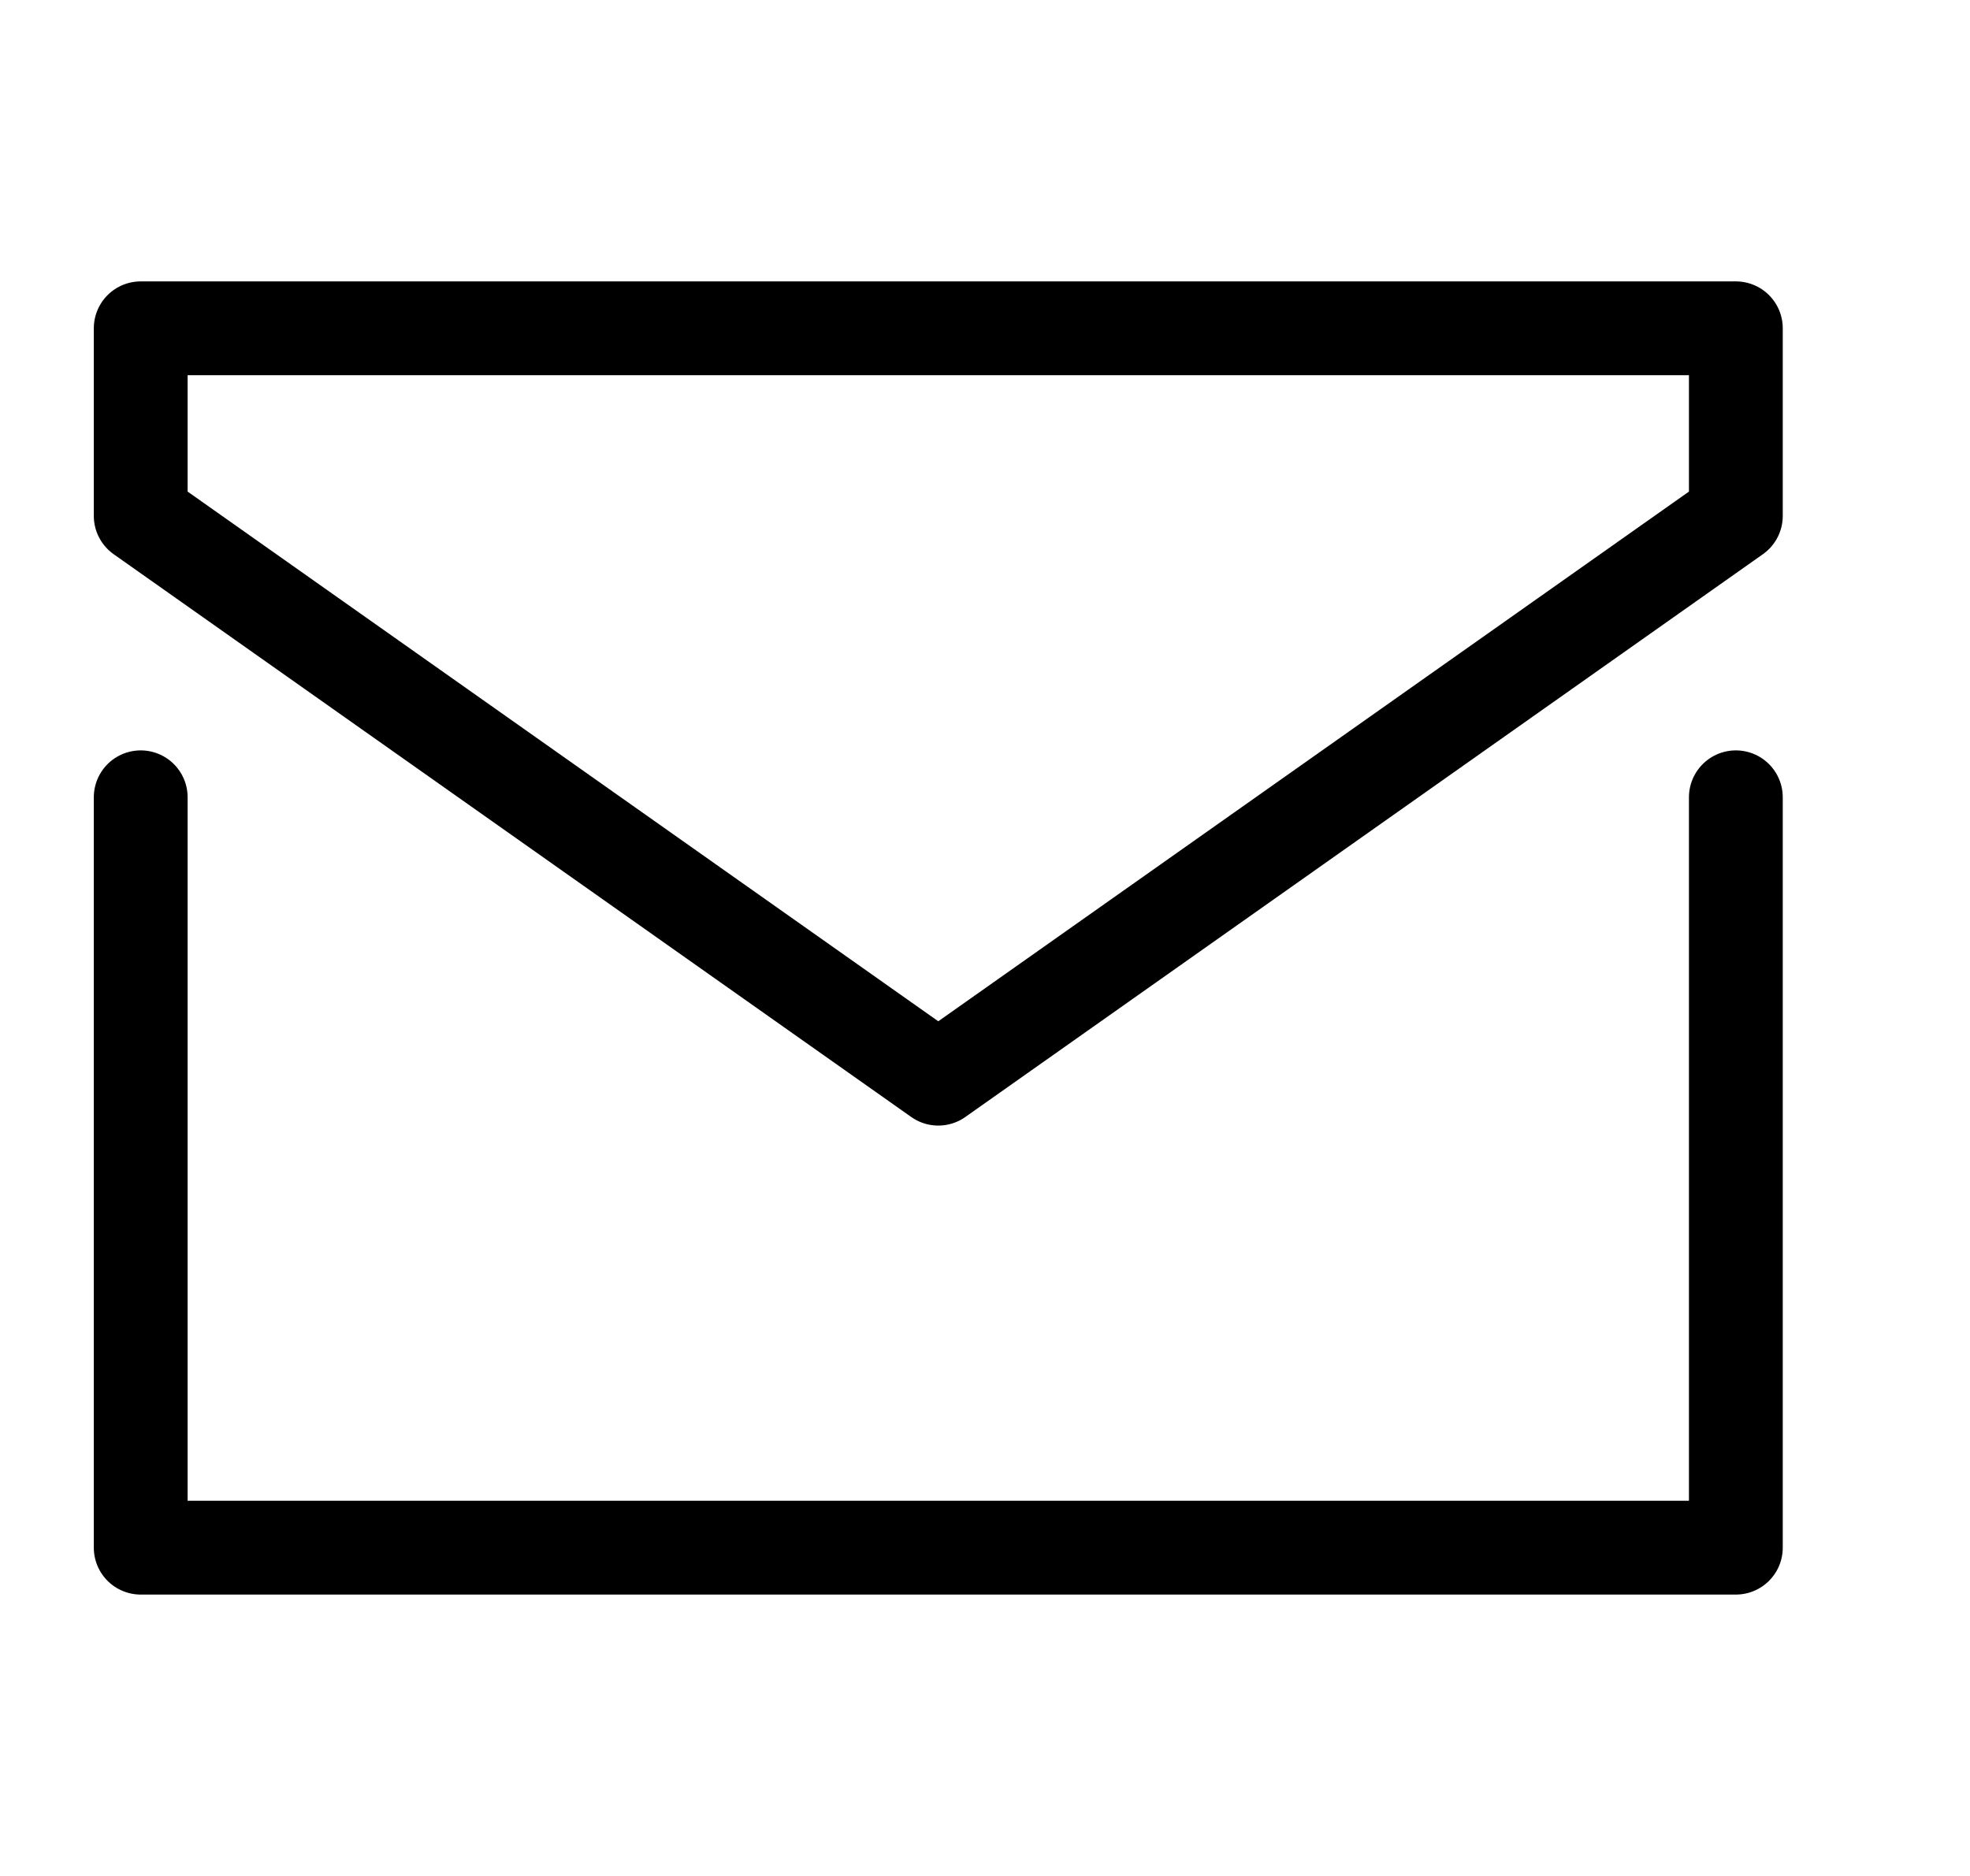
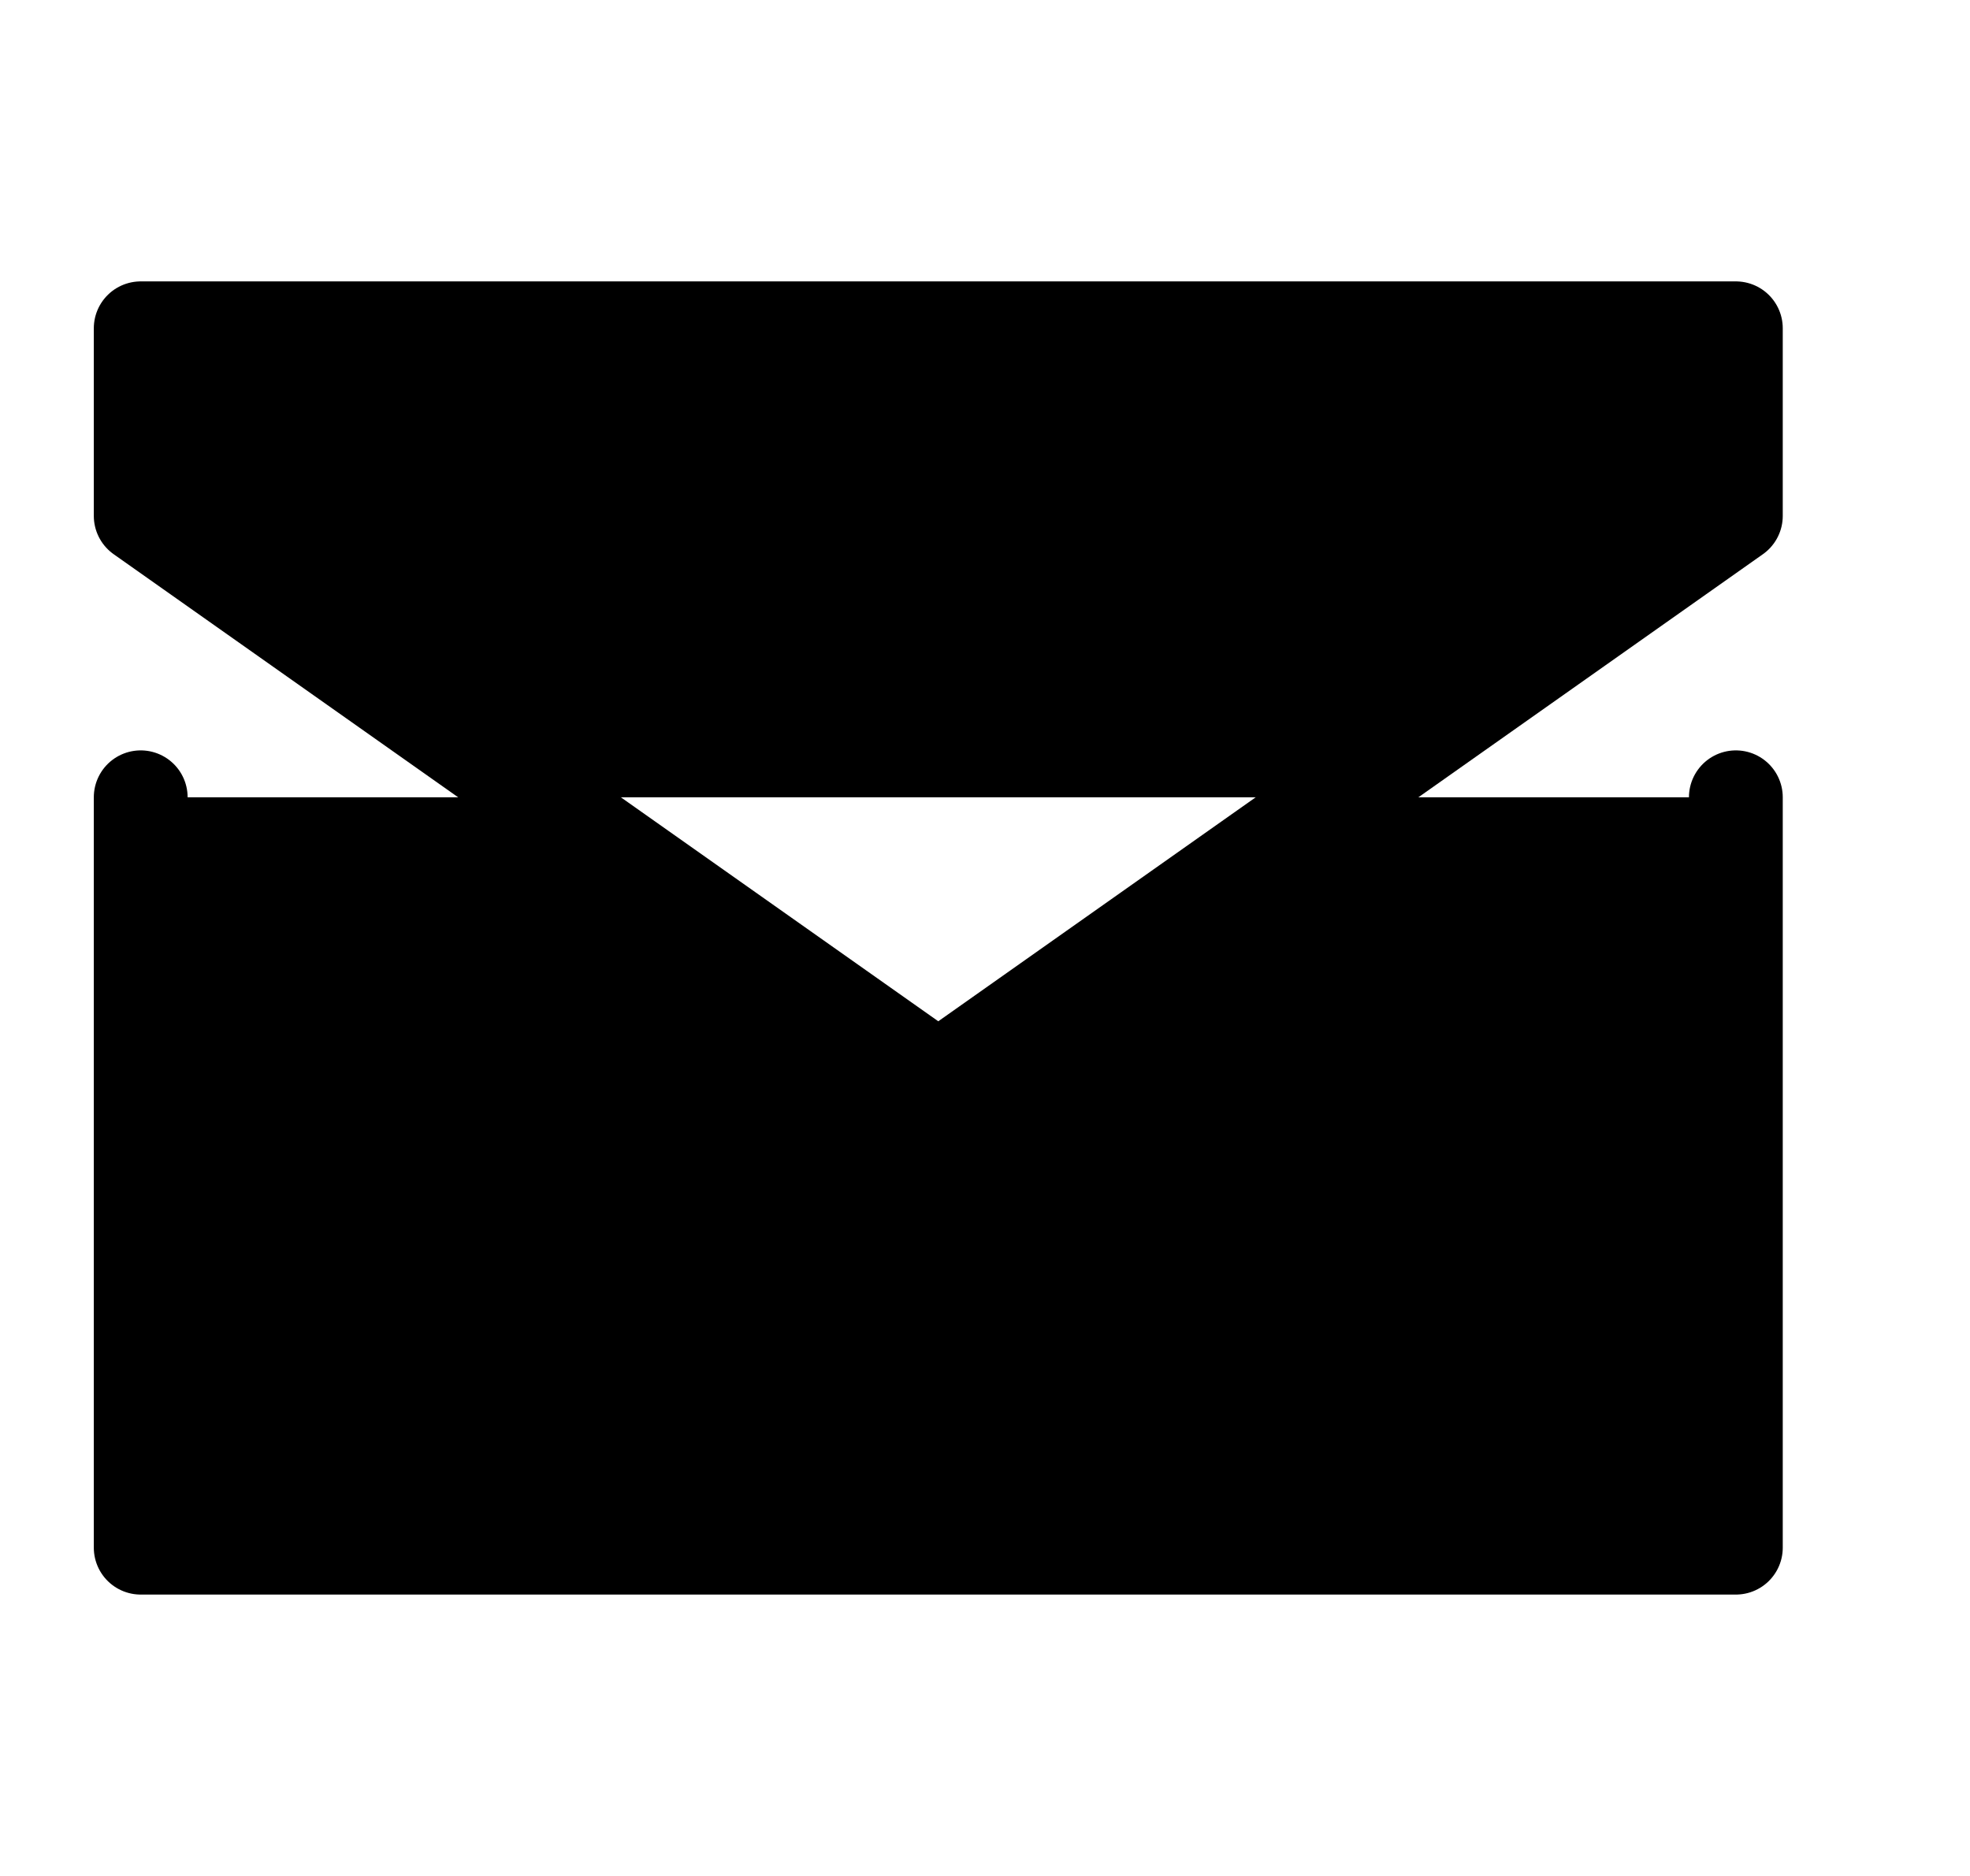
- <svg xmlns="http://www.w3.org/2000/svg" width="21" height="20" viewBox="0 0 21 20" fill="none">
+ <svg xmlns="http://www.w3.org/2000/svg" width="21" height="20" viewBox="0 0 21 20">
  <path d="M1.5 8.5V16.5H18.504V8.5M1.5 3.5H18.504V5.5L10.002 11.5L1.5 5.5V3.5Z" stroke="black" stroke-linecap="round" stroke-linejoin="round" />
</svg>
